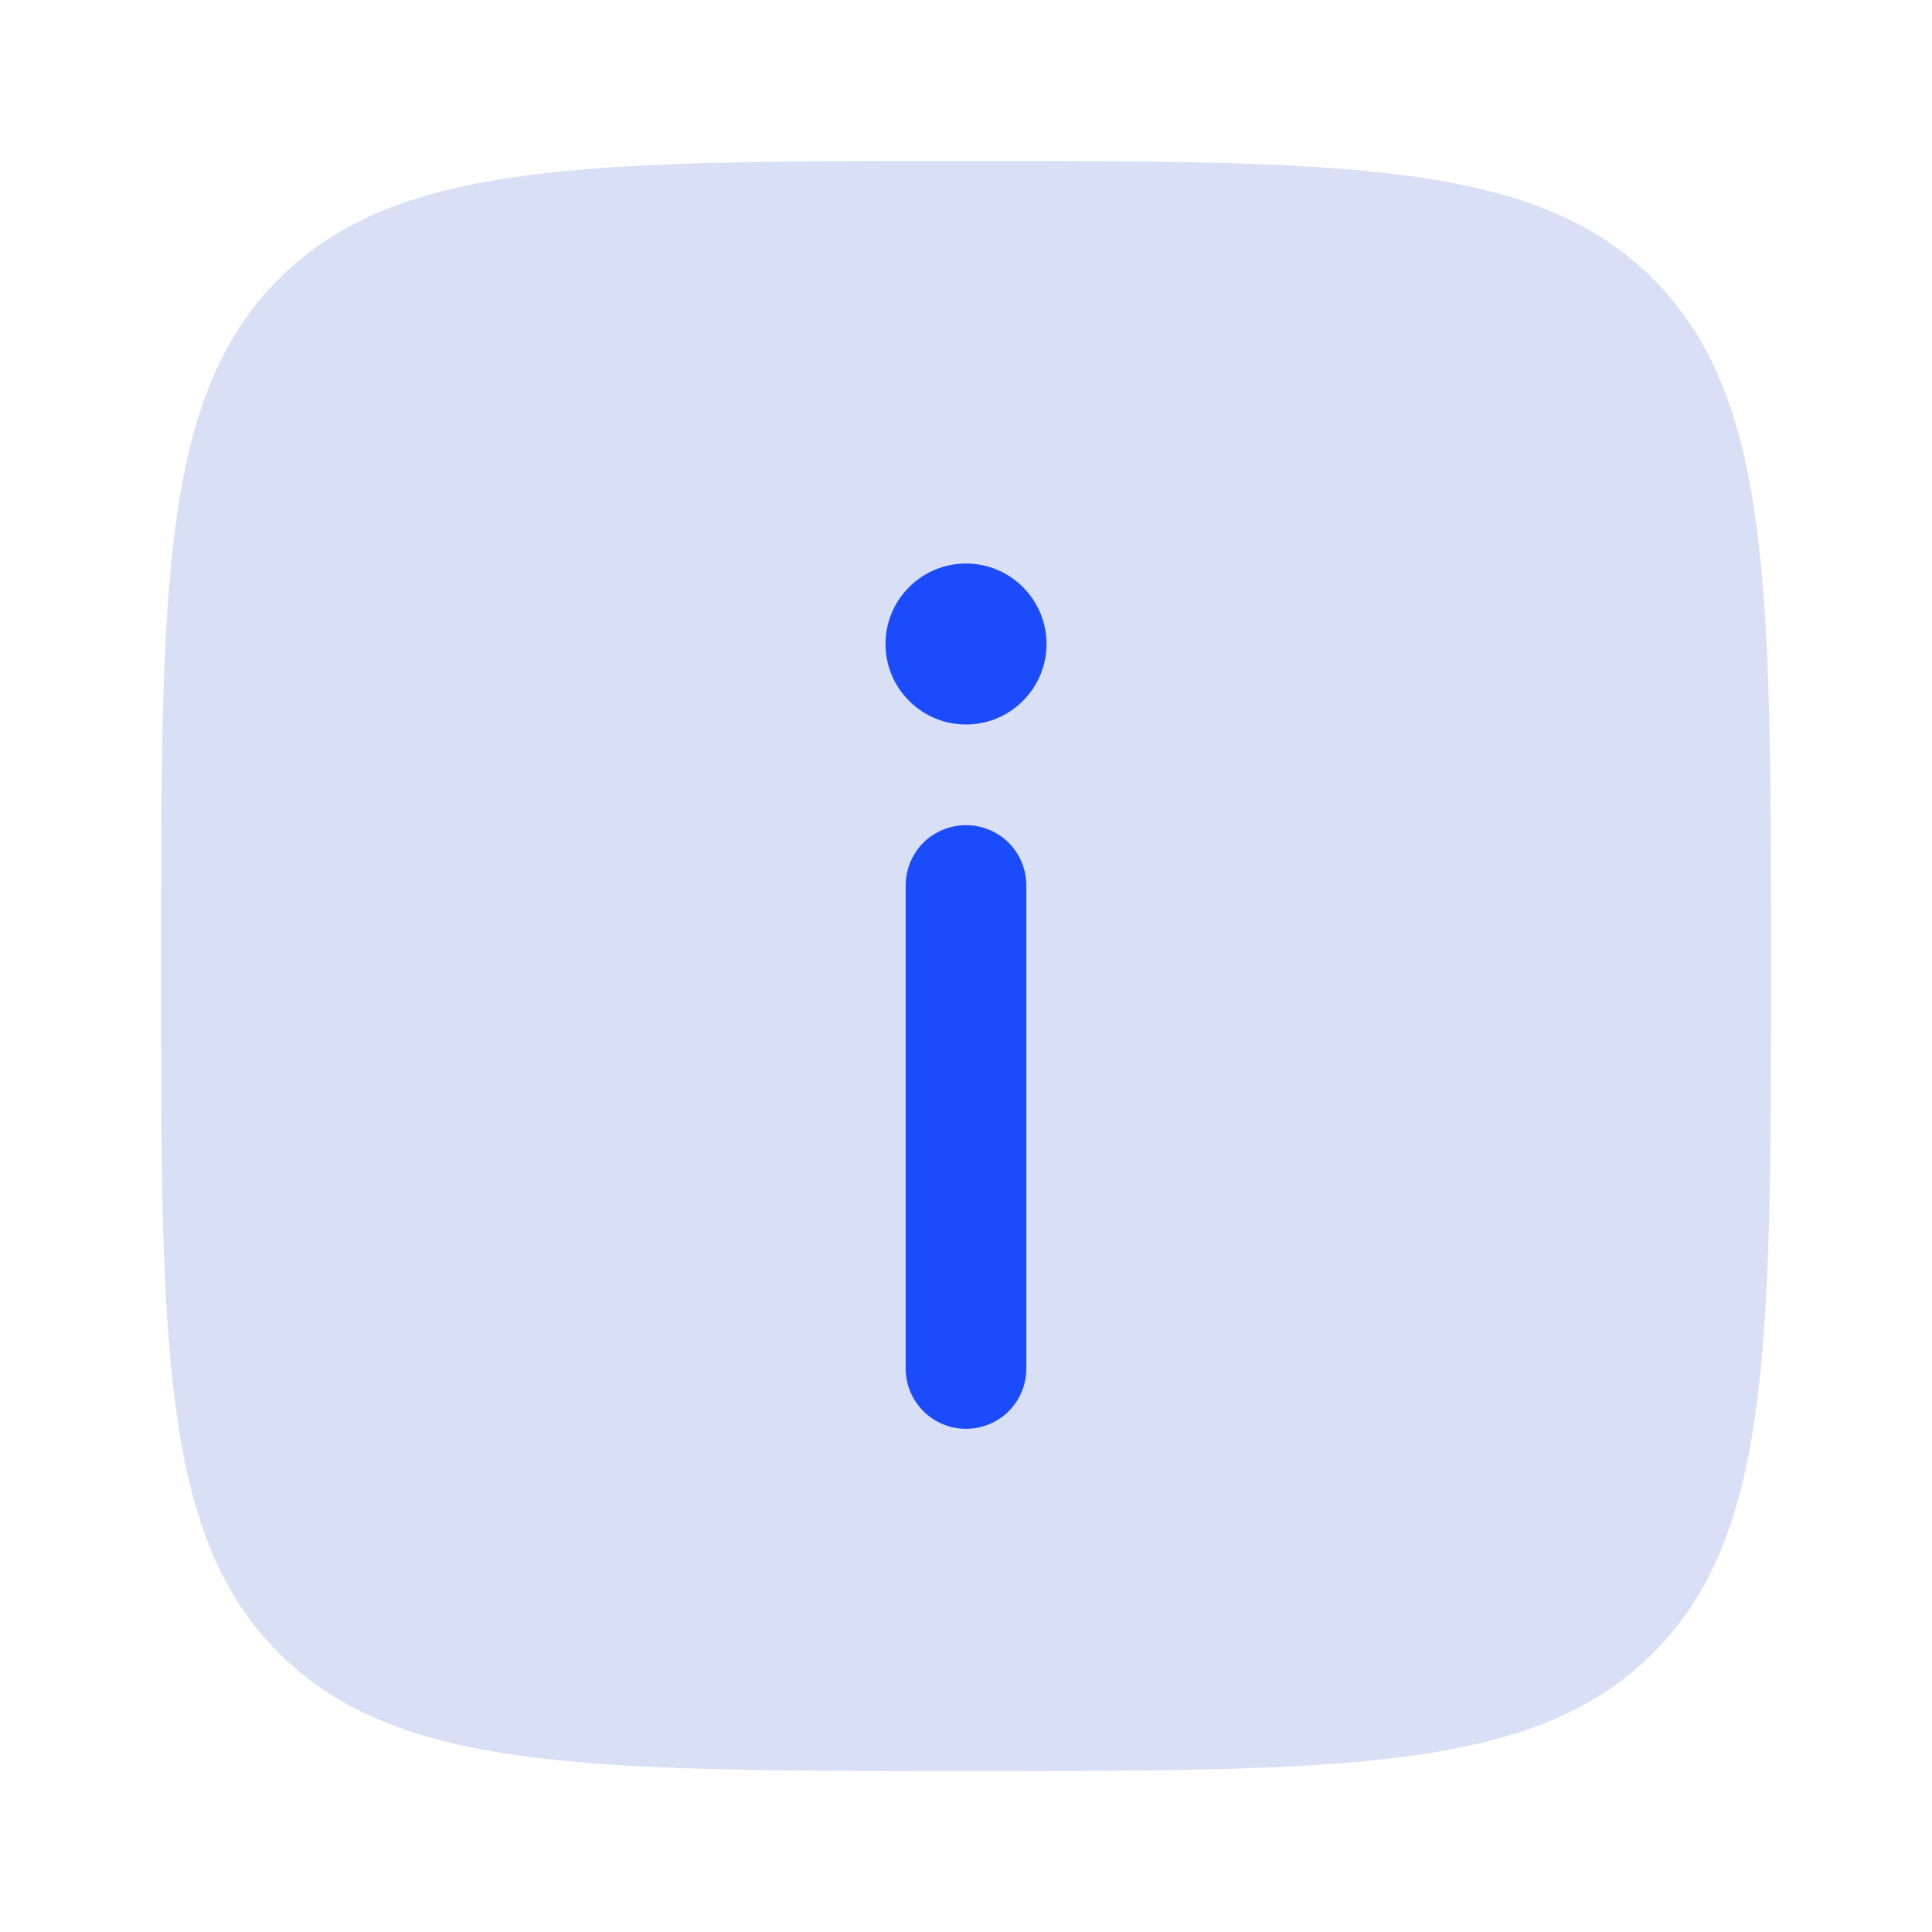
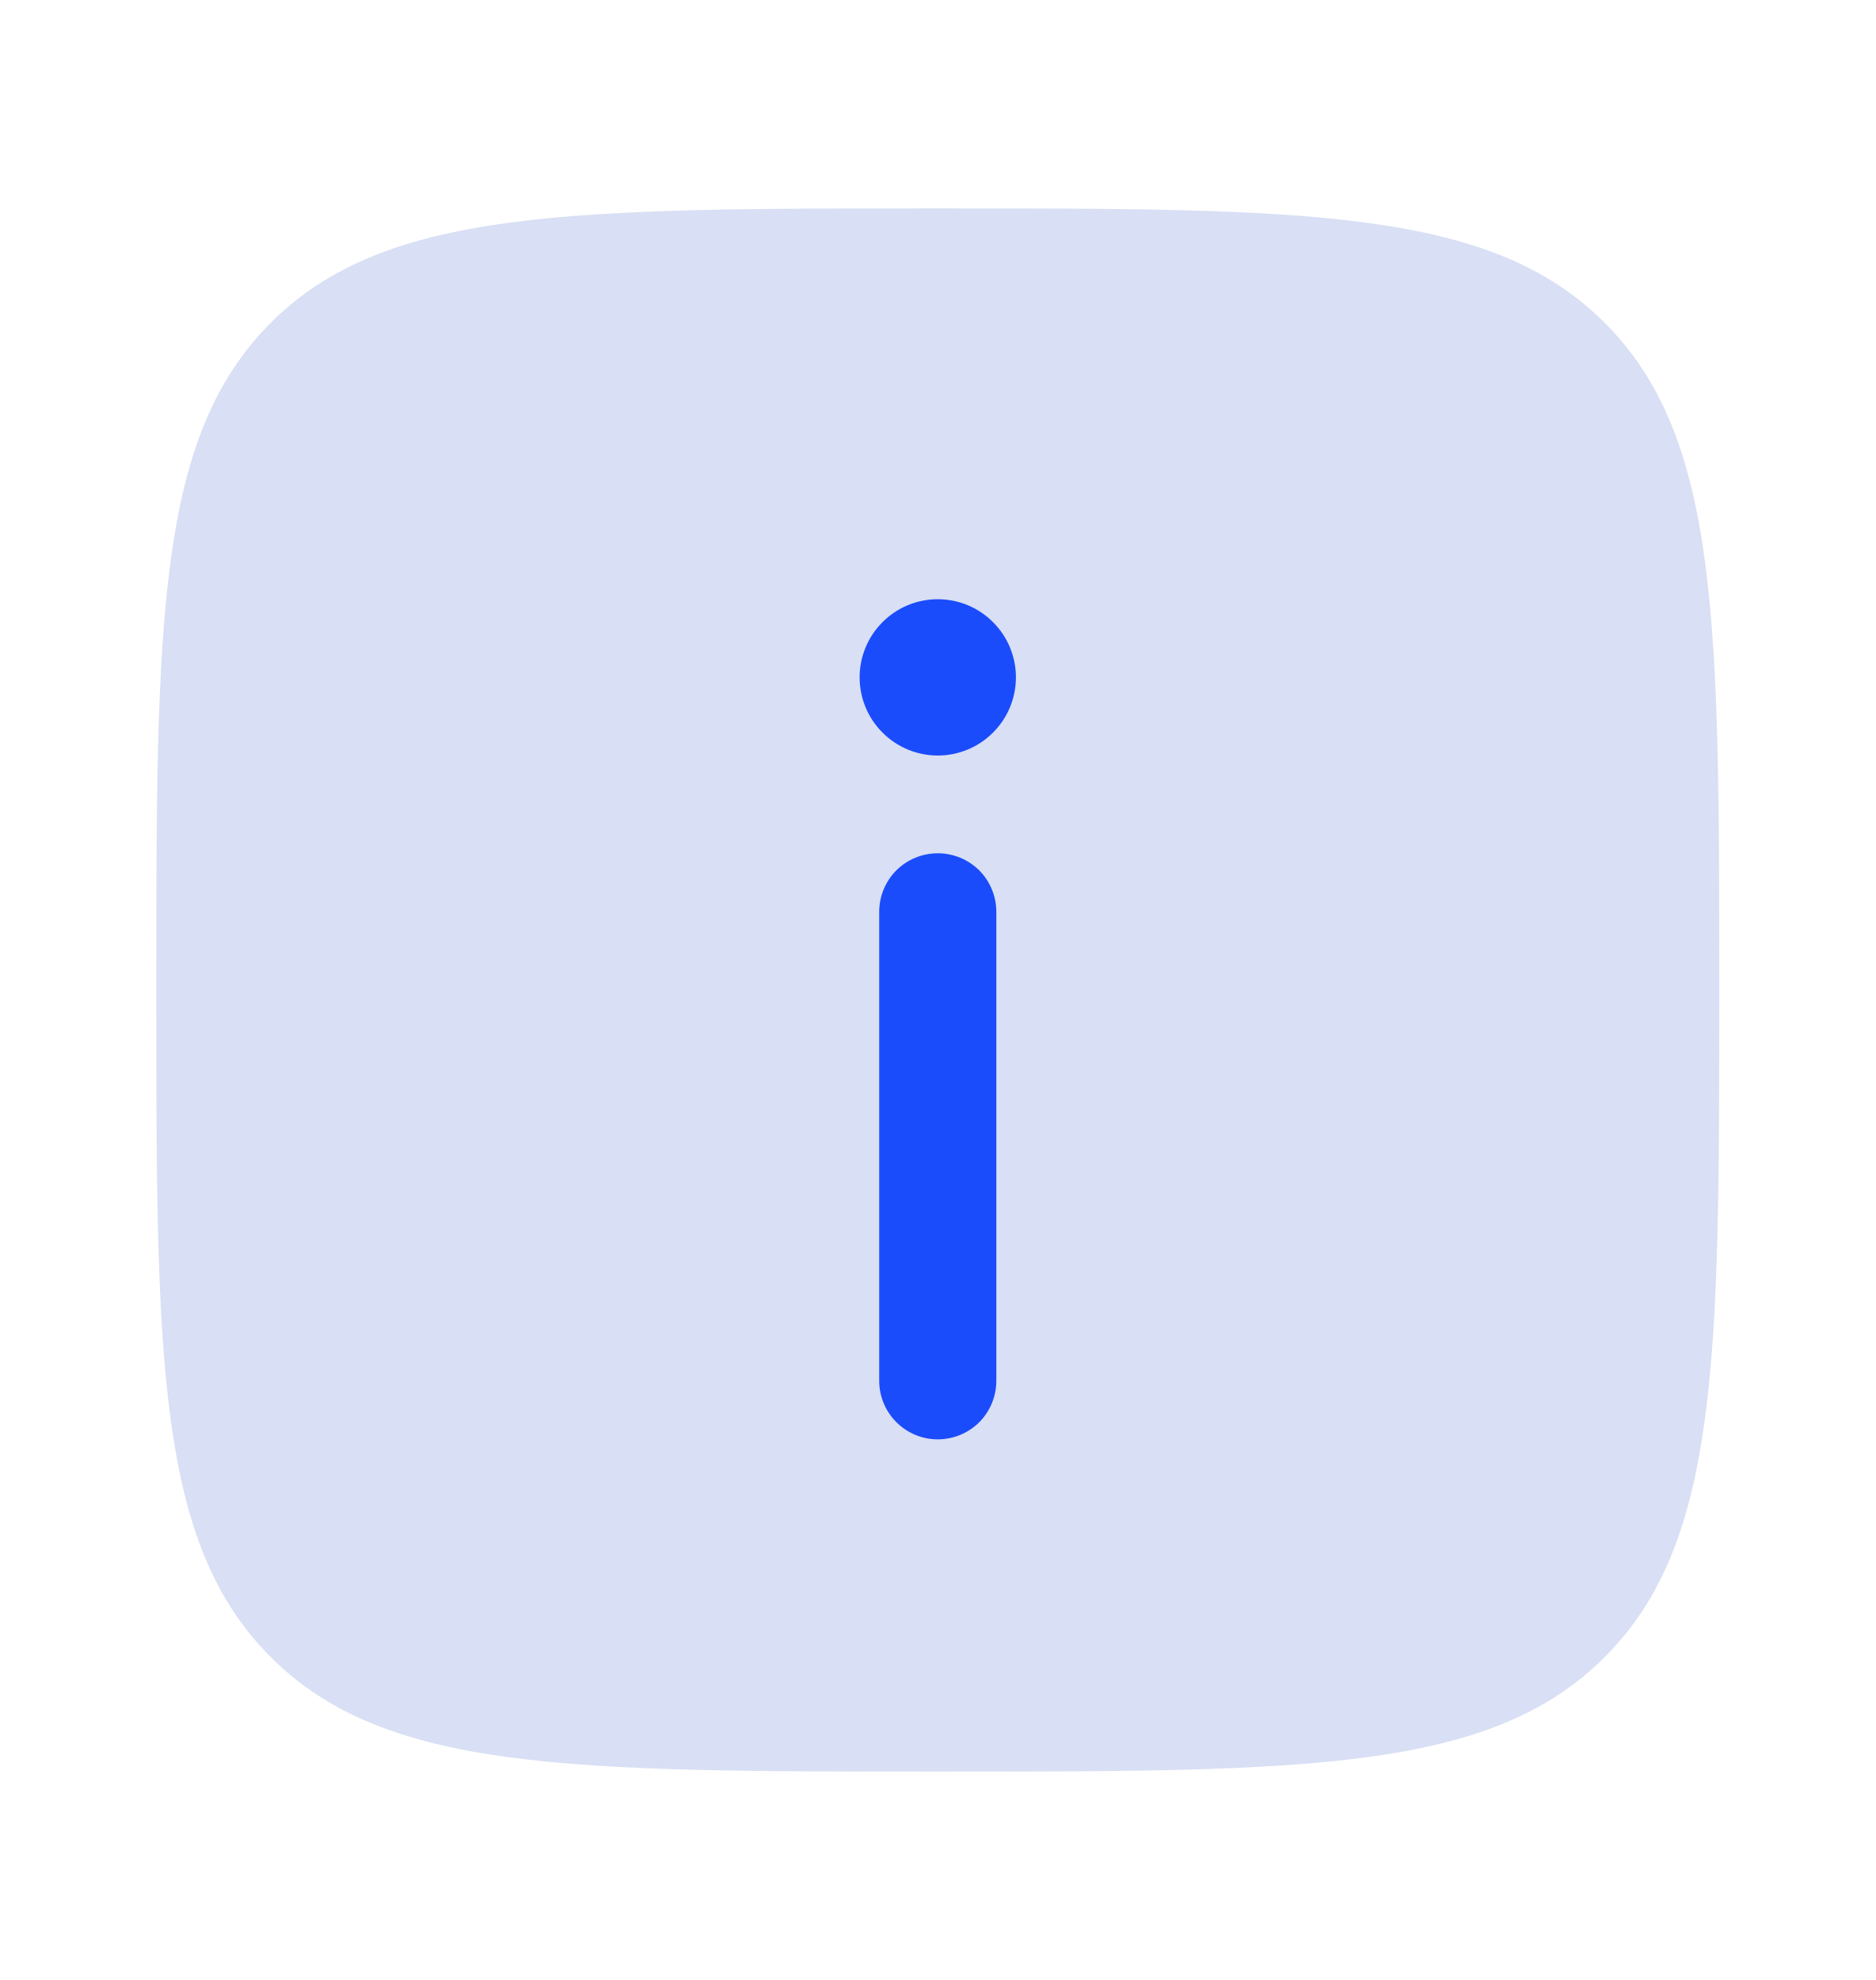
- <svg xmlns="http://www.w3.org/2000/svg" width="18" height="18" viewBox="0 0 18 18" fill="none">
-   <path opacity="0.5" d="M9 16.5C5.465 16.5 3.697 16.5 2.598 15.401C1.5 14.304 1.5 12.536 1.5 9C1.5 5.465 1.5 3.697 2.598 2.598C3.697 1.5 5.465 1.5 9 1.5C12.536 1.5 14.303 1.5 15.401 2.598C16.5 3.697 16.5 5.465 16.5 9C16.5 12.536 16.5 14.303 15.401 15.401C14.304 16.5 12.536 16.5 9 16.5Z" fill="#B4C0E9" />
-   <path d="M9 13.312C9.149 13.312 9.292 13.253 9.398 13.148C9.503 13.042 9.562 12.899 9.562 12.75V8.25C9.562 8.101 9.503 7.958 9.398 7.852C9.292 7.747 9.149 7.688 9 7.688C8.851 7.688 8.708 7.747 8.602 7.852C8.497 7.958 8.438 8.101 8.438 8.25V12.75C8.438 13.06 8.69 13.312 9 13.312ZM9 5.25C9.199 5.25 9.39 5.329 9.53 5.47C9.671 5.61 9.75 5.801 9.75 6C9.75 6.199 9.671 6.39 9.53 6.53C9.39 6.671 9.199 6.75 9 6.75C8.801 6.75 8.61 6.671 8.47 6.53C8.329 6.39 8.25 6.199 8.25 6C8.25 5.801 8.329 5.61 8.47 5.47C8.61 5.329 8.801 5.25 9 5.25Z" fill="#1B4CFB" />
+ <svg xmlns="http://www.w3.org/2000/svg" width="18" height="19" viewBox="0 0 18 19" fill="none">
+   <path opacity="0.5" d="M9 17C5.465 17 3.697 17 2.598 15.901C1.5 14.804 1.5 13.036 1.5 9.5C1.5 5.965 1.5 4.197 2.598 3.098C3.697 2 5.465 2 9 2C12.536 2 14.303 2 15.401 3.098C16.5 4.197 16.5 5.965 16.5 9.5C16.5 13.036 16.5 14.803 15.401 15.901C14.304 17 12.536 17 9 17Z" fill="#B4C0E9" />
+   <path d="M9 13.812C9.149 13.812 9.292 13.753 9.398 13.648C9.503 13.542 9.562 13.399 9.562 13.25V8.75C9.562 8.601 9.503 8.458 9.398 8.352C9.292 8.247 9.149 8.188 9 8.188C8.851 8.188 8.708 8.247 8.602 8.352C8.497 8.458 8.438 8.601 8.438 8.75V13.25C8.438 13.56 8.69 13.812 9 13.812ZM9 5.75C9.199 5.75 9.39 5.829 9.53 5.97C9.671 6.11 9.75 6.301 9.75 6.5C9.75 6.699 9.671 6.89 9.53 7.03C9.39 7.171 9.199 7.25 9 7.25C8.801 7.25 8.61 7.171 8.47 7.03C8.329 6.89 8.25 6.699 8.25 6.5C8.25 6.301 8.329 6.11 8.47 5.97C8.61 5.829 8.801 5.75 9 5.75Z" fill="#1B4CFB" />
</svg>
